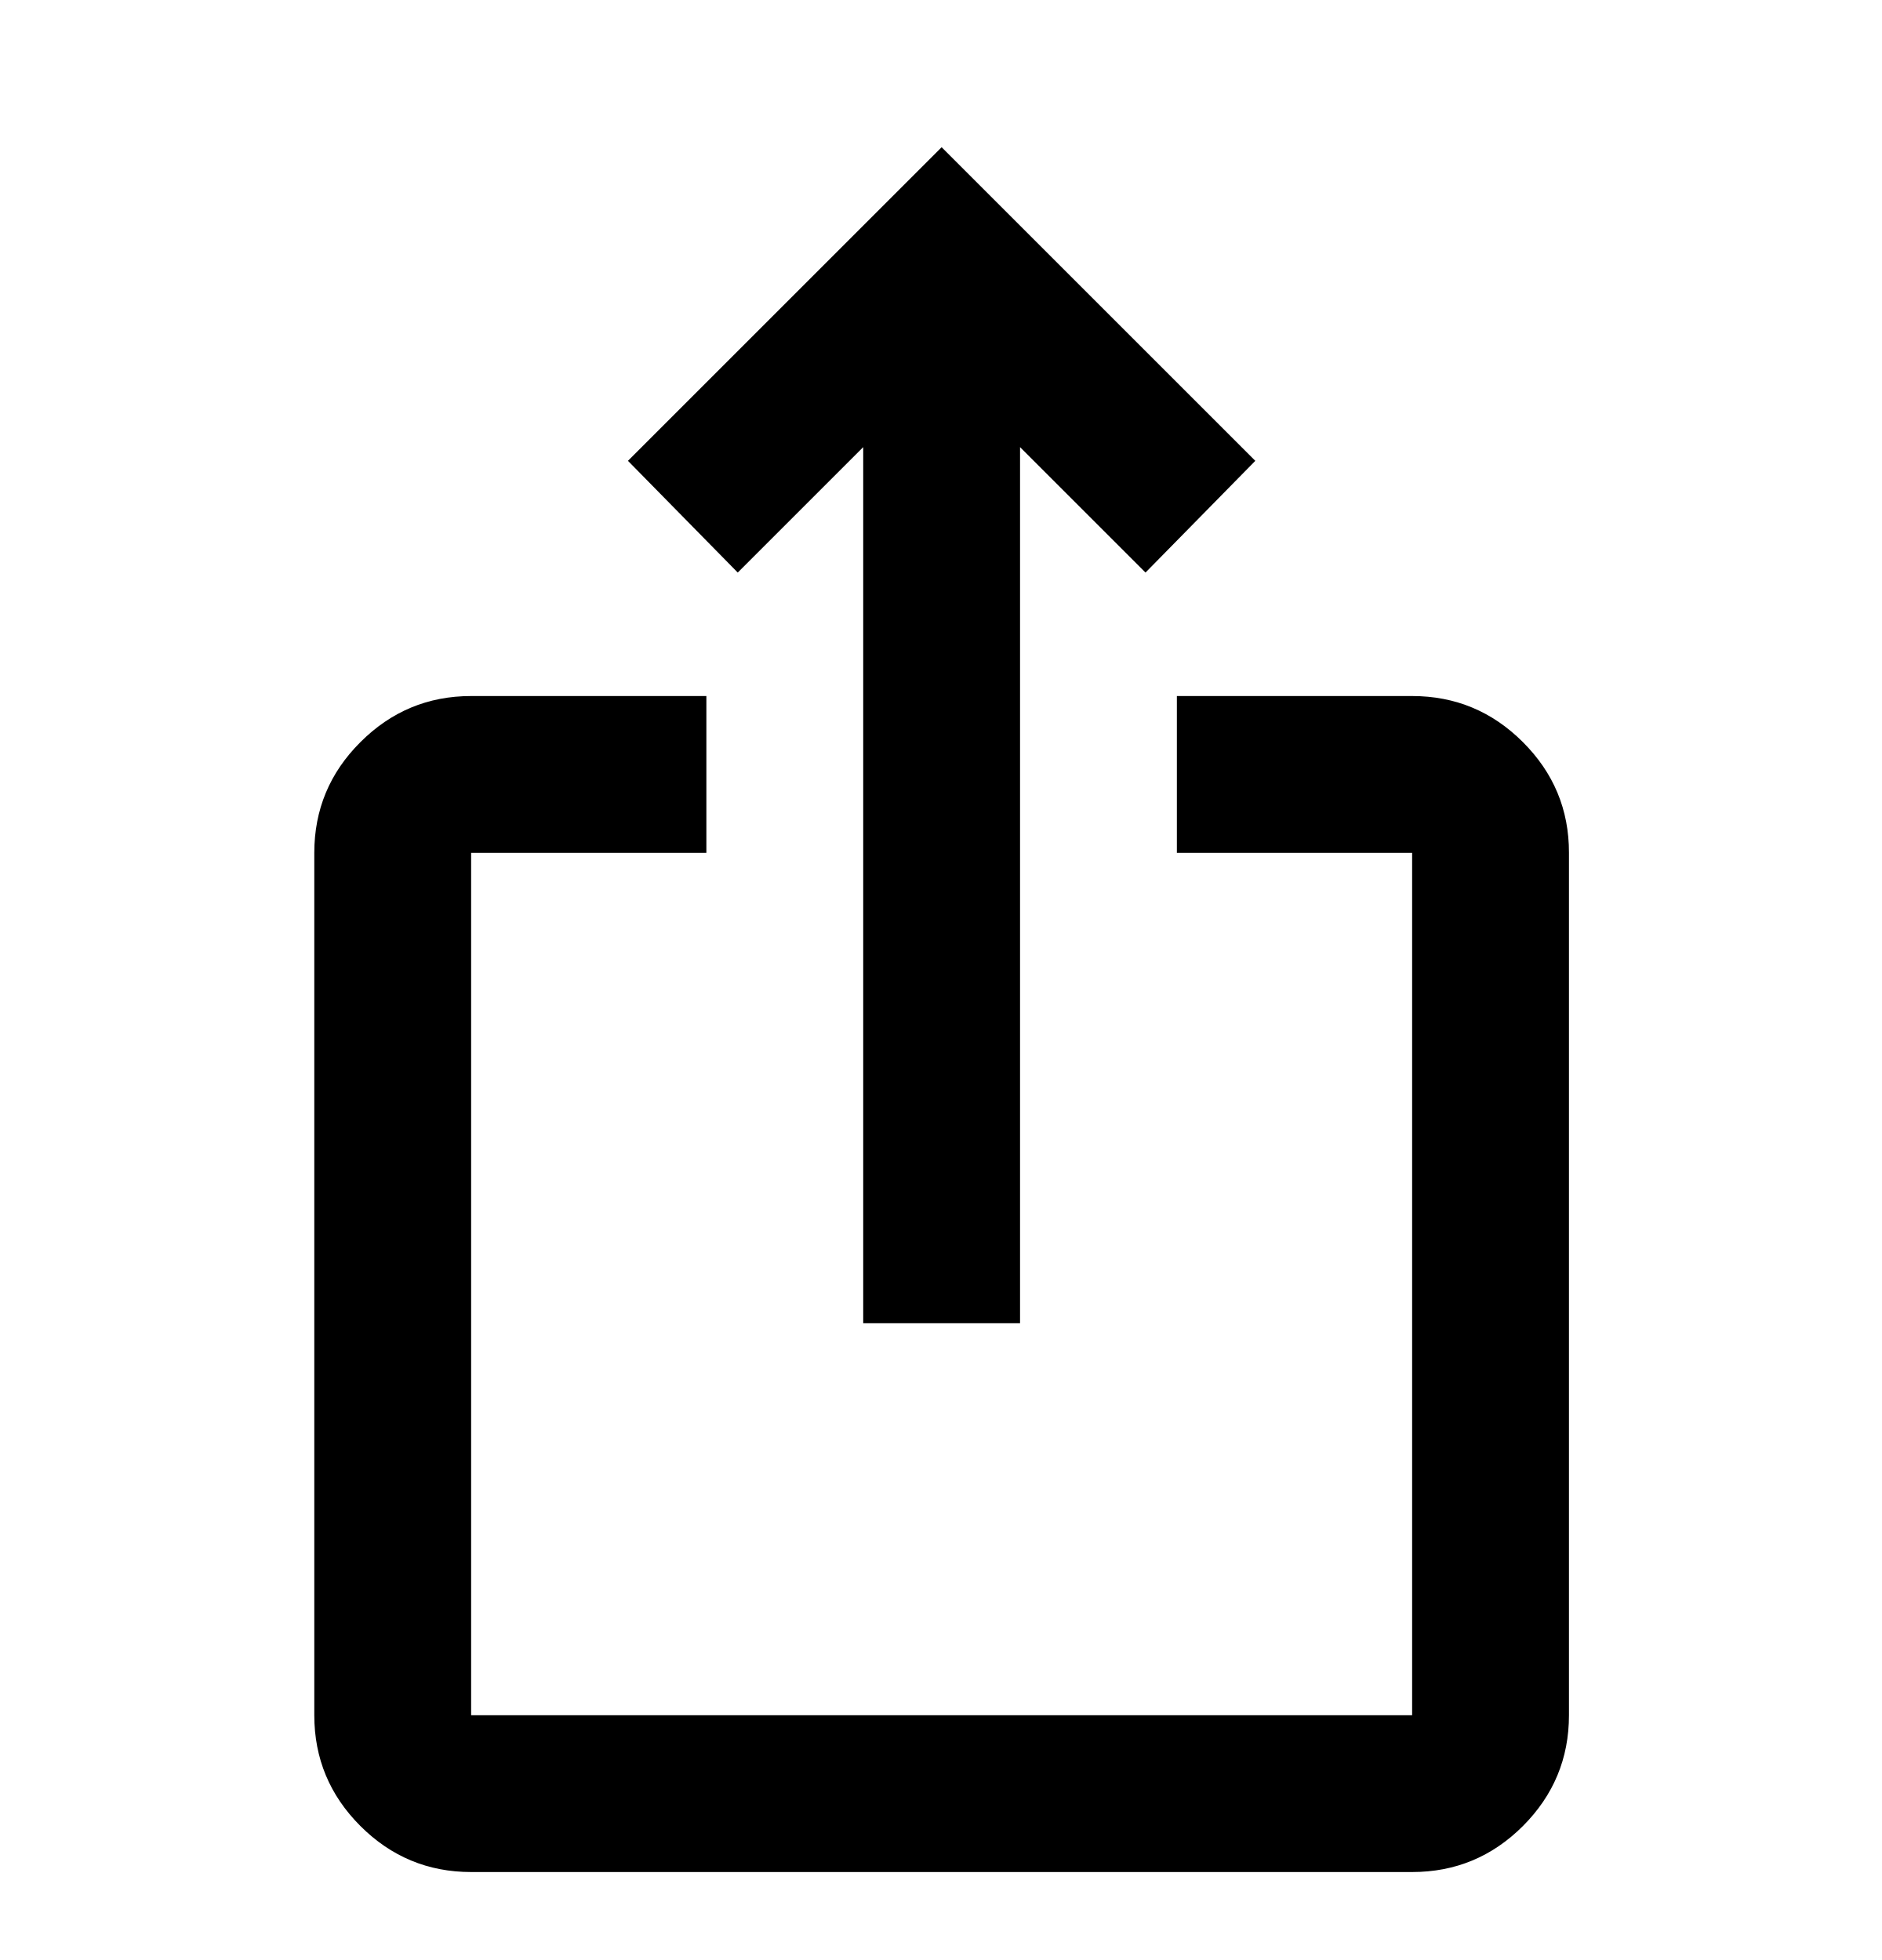
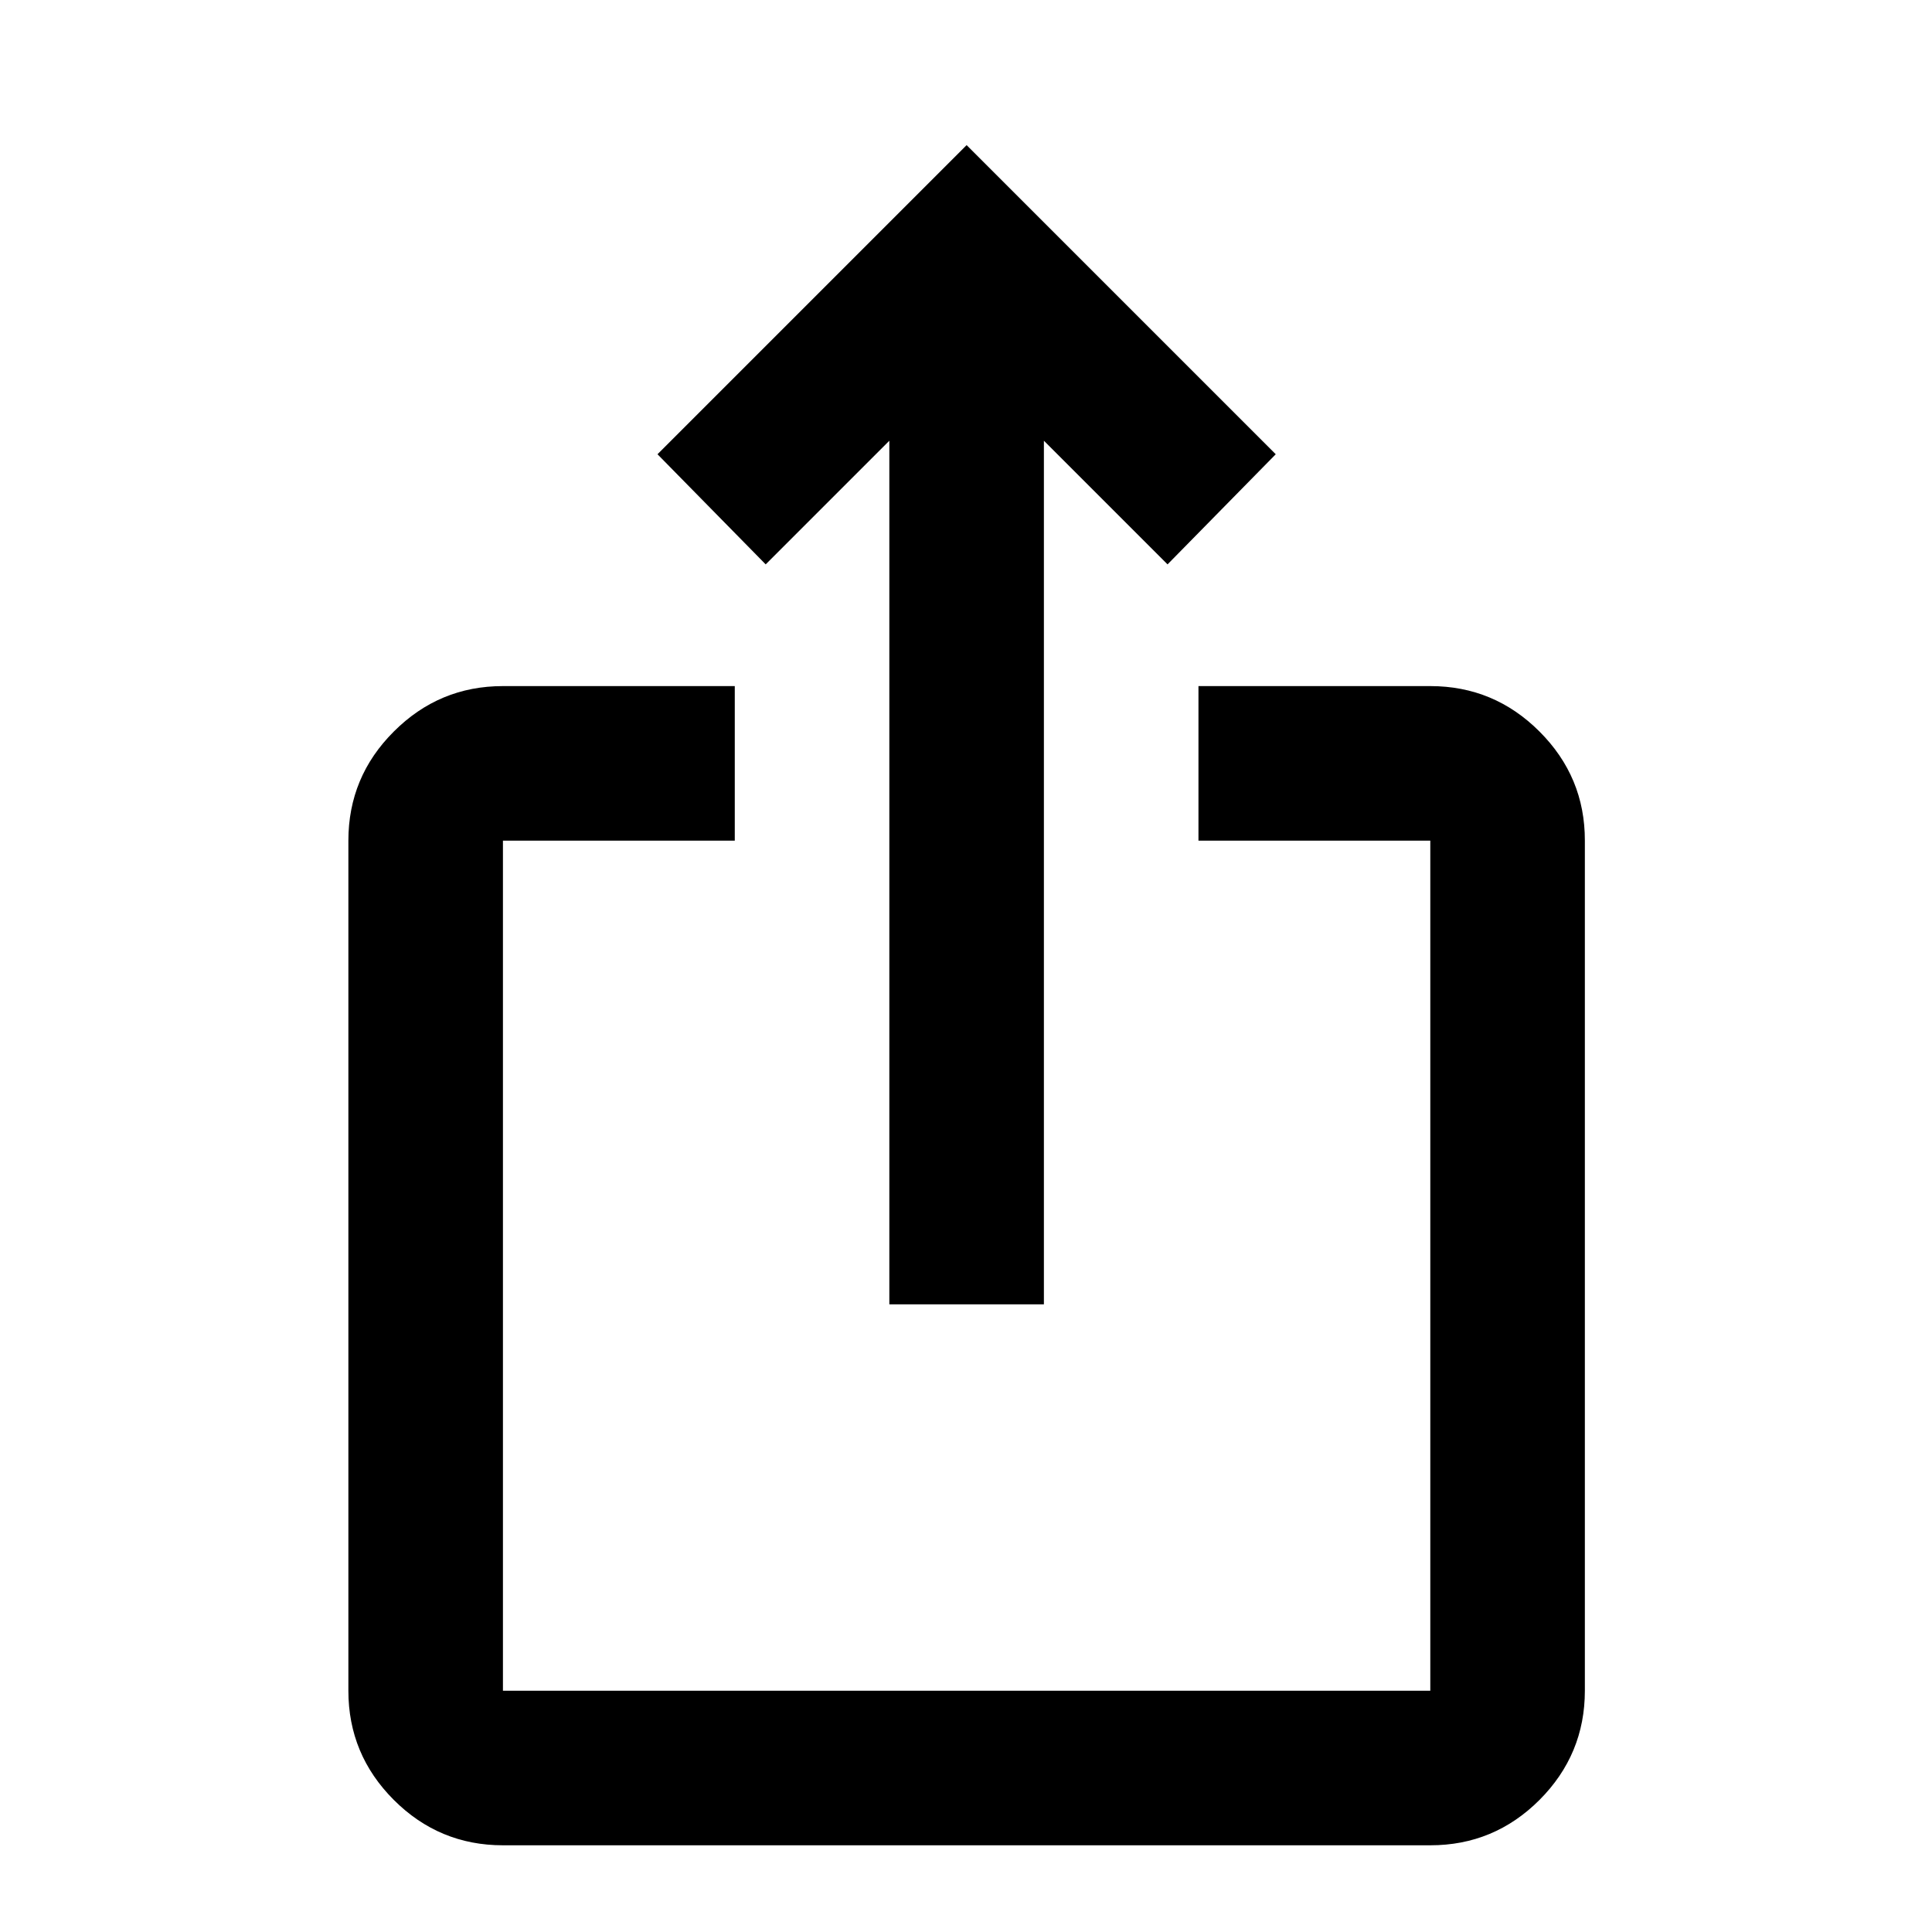
- <svg xmlns="http://www.w3.org/2000/svg" width="24" height="25" viewBox="0 0 24 25" fill="none">
+ <svg xmlns="http://www.w3.org/2000/svg" width="25" height="25" viewBox="0 0 24 25" fill="none">
  <path d="M6.008 23.878C5.458 23.878 4.987 23.682 4.596 23.291C4.204 22.899 4.008 22.428 4.008 21.878V10.878C4.008 10.328 4.204 9.857 4.596 9.466C4.988 9.074 5.458 8.878 6.008 8.878H9.008V10.878H6.008V21.878H18.008V10.878H15.008V8.878H18.008C18.558 8.878 19.029 9.074 19.421 9.466C19.813 9.858 20.009 10.328 20.008 10.878V21.878C20.008 22.428 19.812 22.899 19.421 23.291C19.029 23.683 18.558 23.878 18.008 23.878H6.008ZM11.008 16.878V5.703L9.408 7.303L8.008 5.878L12.008 1.878L16.008 5.878L14.608 7.303L13.008 5.703V16.878H11.008Z" fill="black" />
</svg>
